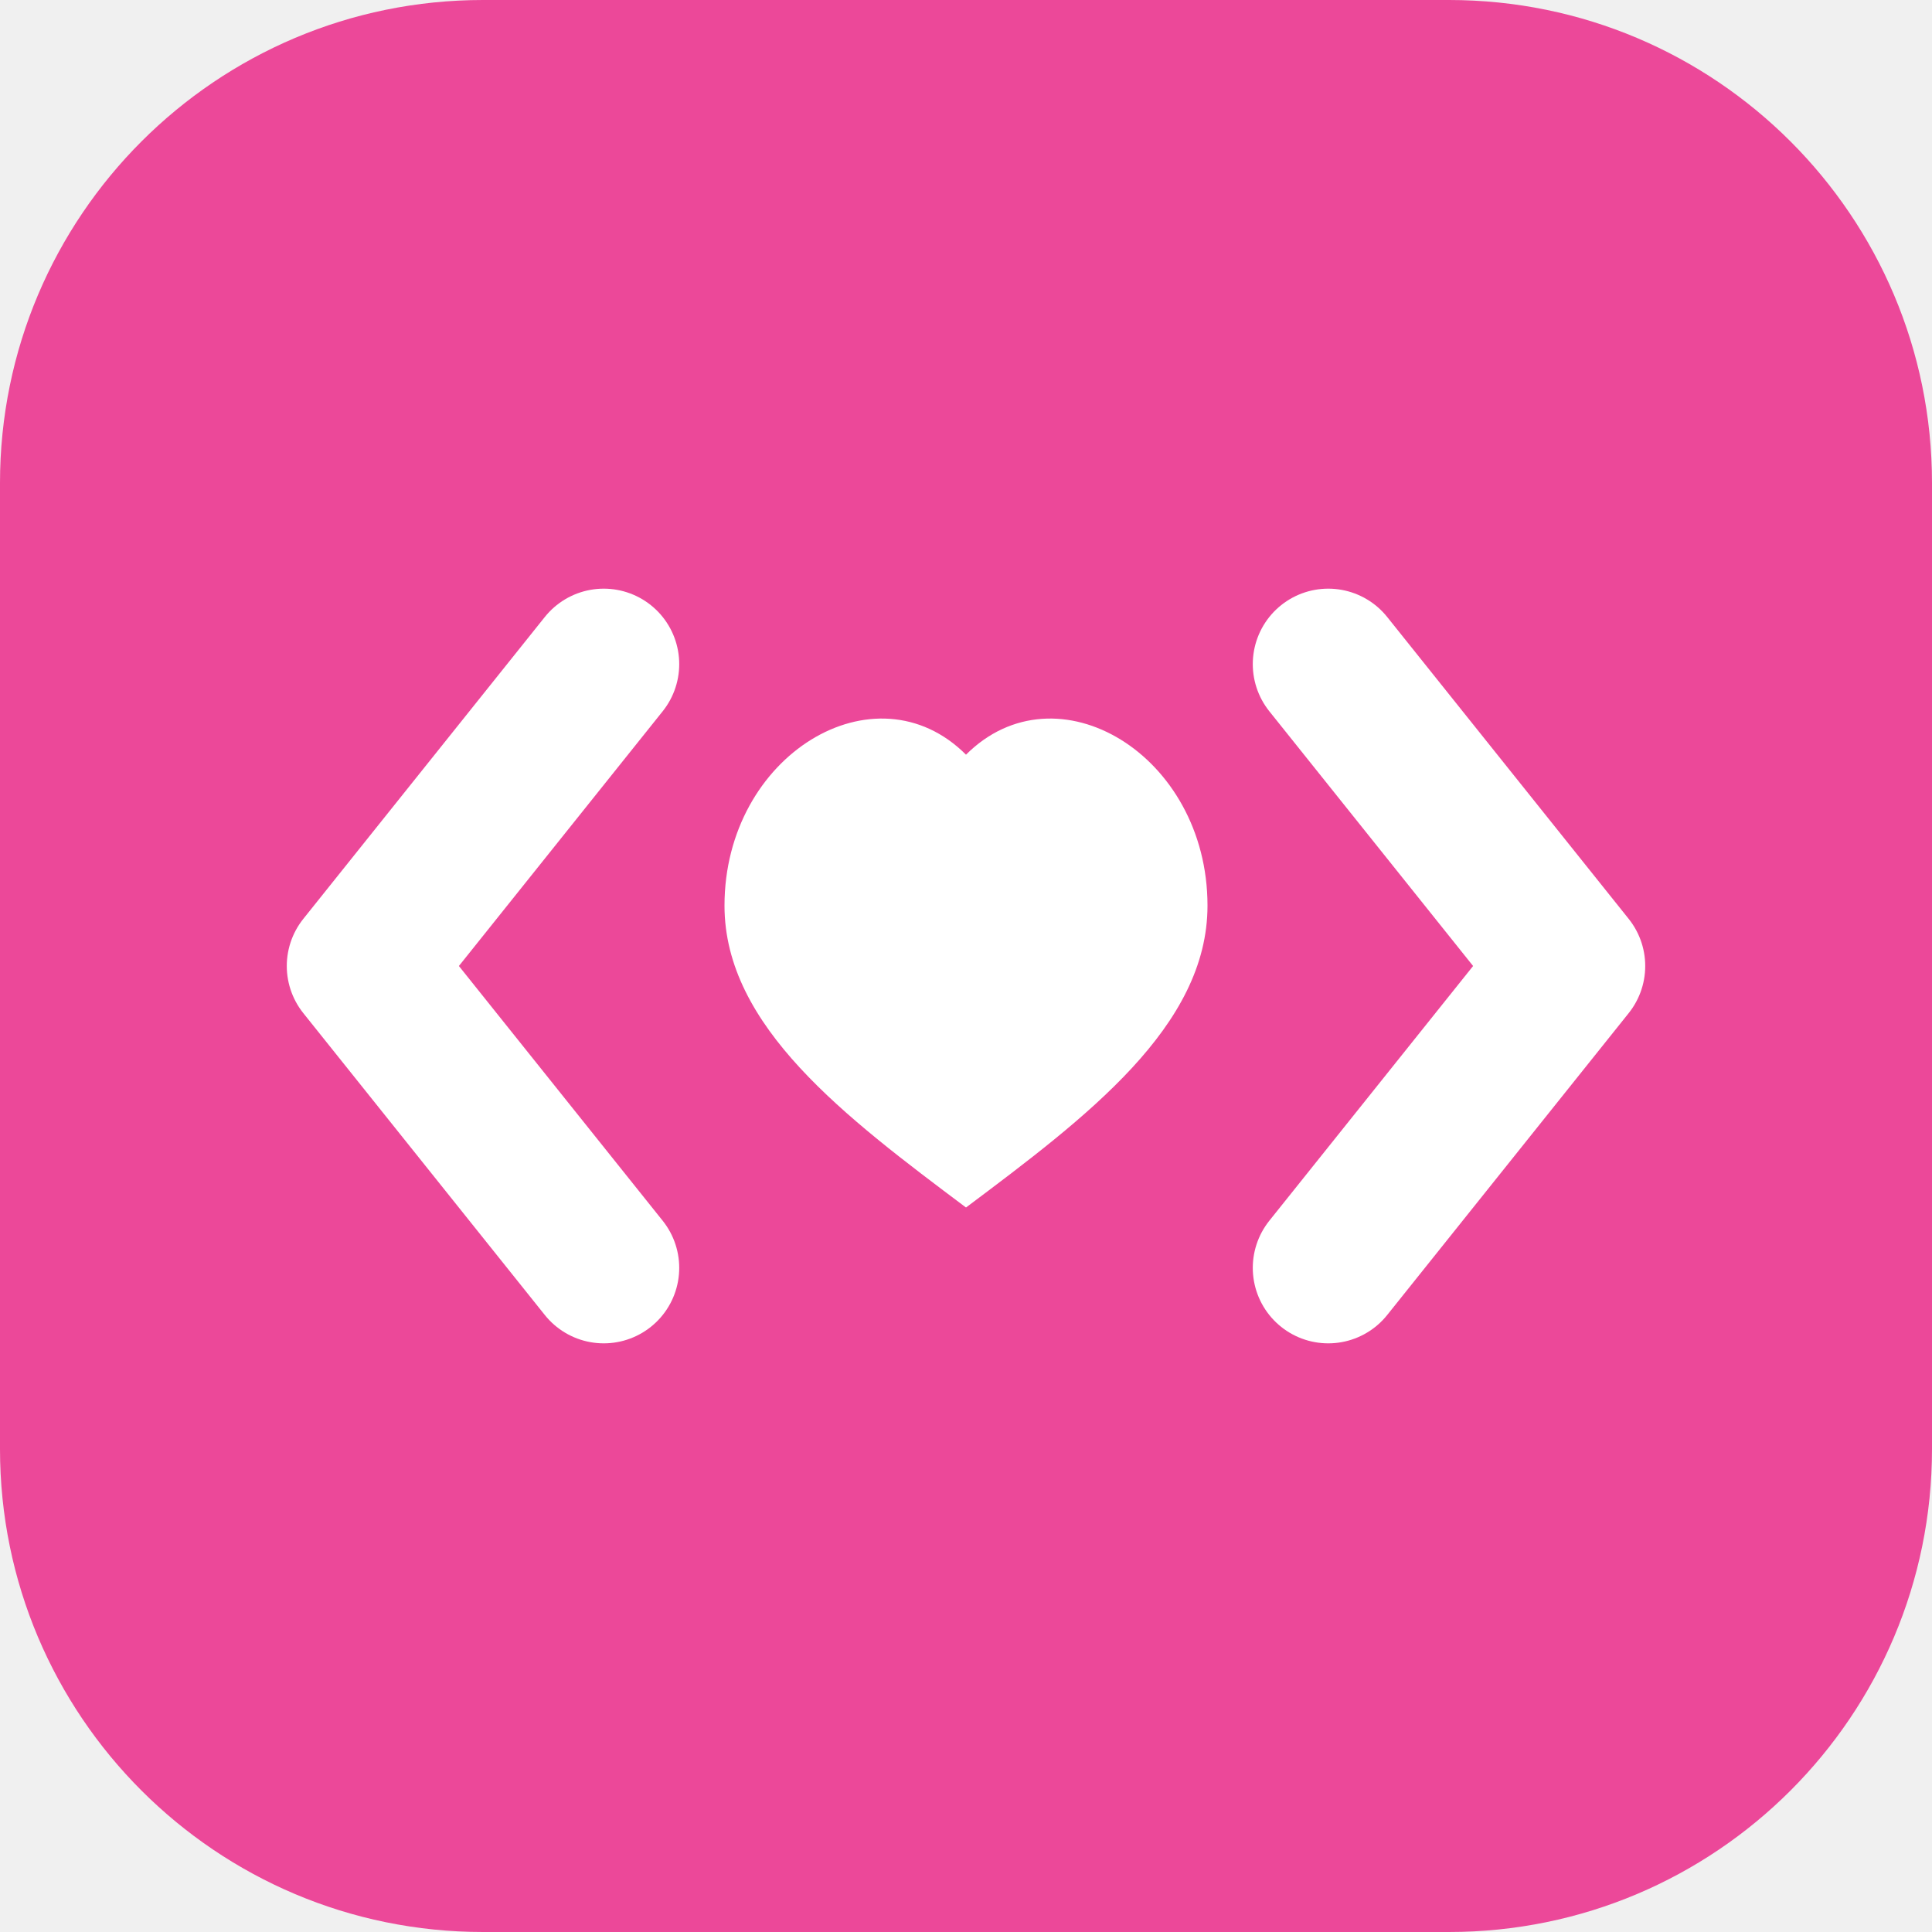
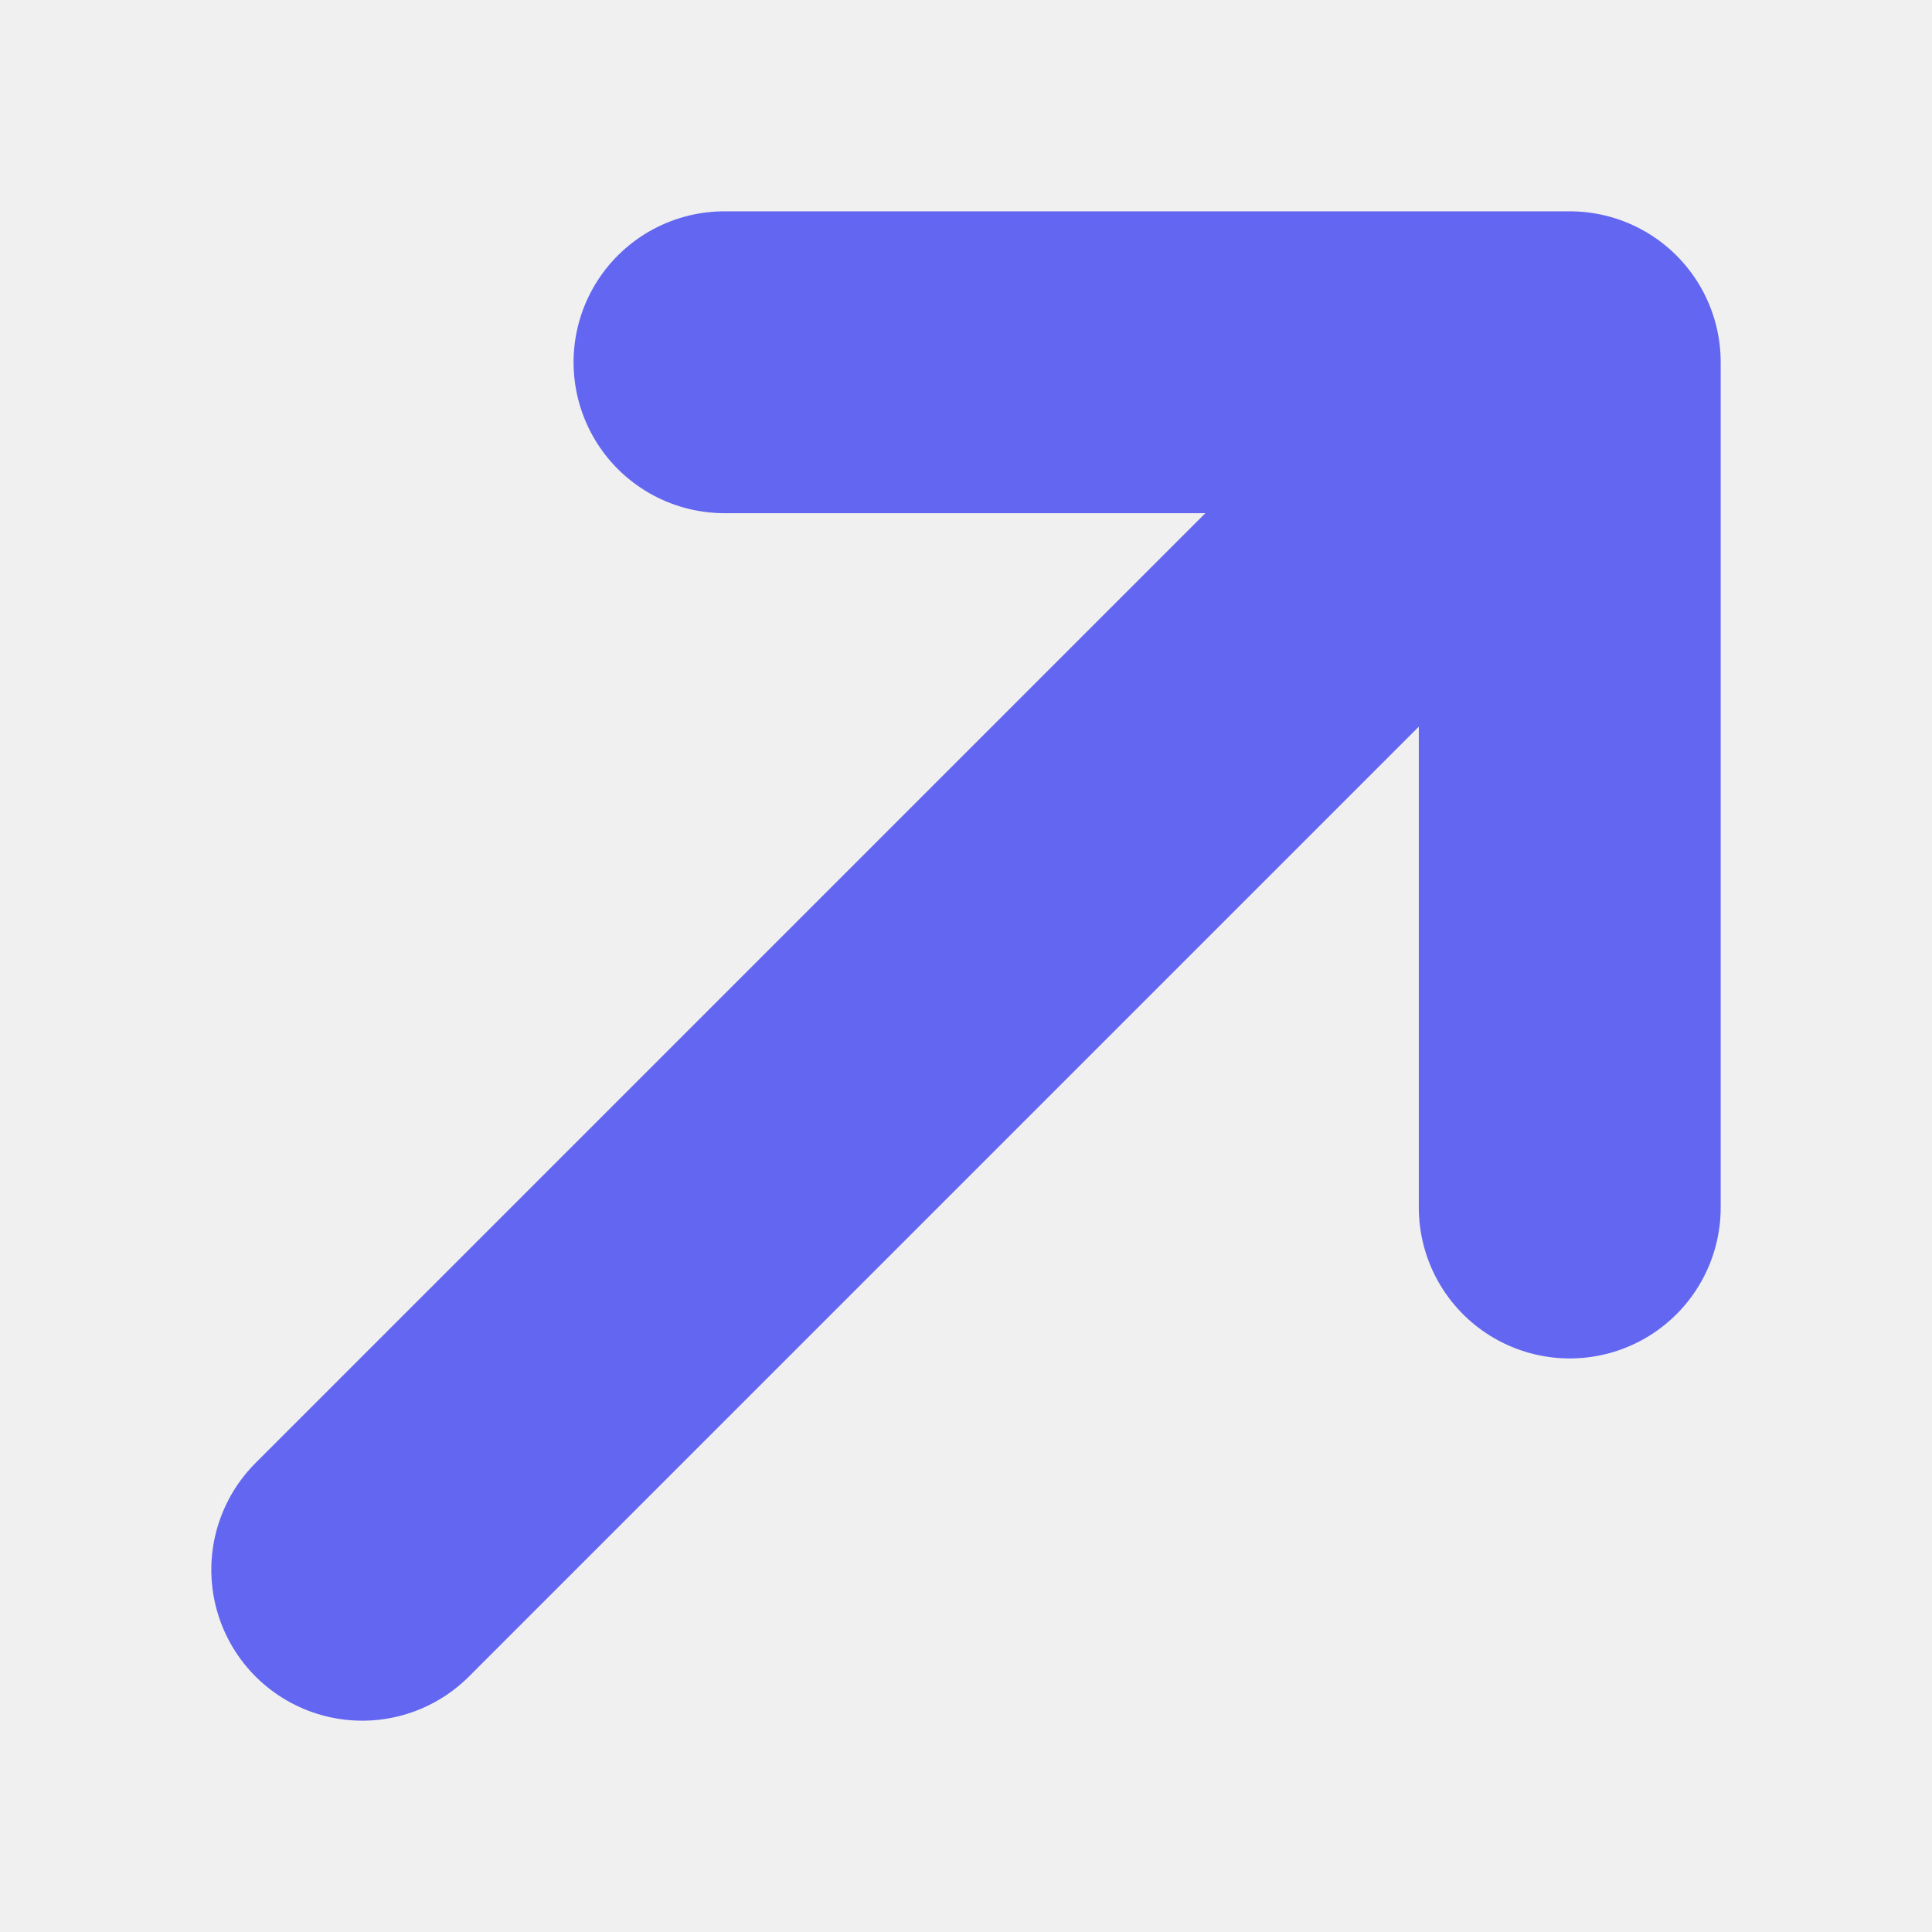
<svg xmlns="http://www.w3.org/2000/svg" viewBox="0 0 32 32">
-   <rect width="32" height="32" rx="8" fill="#ec4899" />
-   <path d="M10 11l-4 5 4 5" stroke="white" stroke-width="2.5" stroke-linecap="round" stroke-linejoin="round" fill="none" />
-   <path d="M22 11l4 5-4 5" stroke="white" stroke-width="2.5" stroke-linecap="round" stroke-linejoin="round" fill="none" />
-   <path d="M16 12.5c-1.5-1.5-4 0-4 2.5 0 2 2 3.5 4 5 2-1.5 4-3 4-5 0-2.5-2.5-4-4-2.5z" fill="white" />
+   <path d="M6 26L26 6M26 6V20M26 6H12" stroke="#6366f1" stroke-width="5" stroke-linecap="round" stroke-linejoin="round" fill="none" />
</svg>
